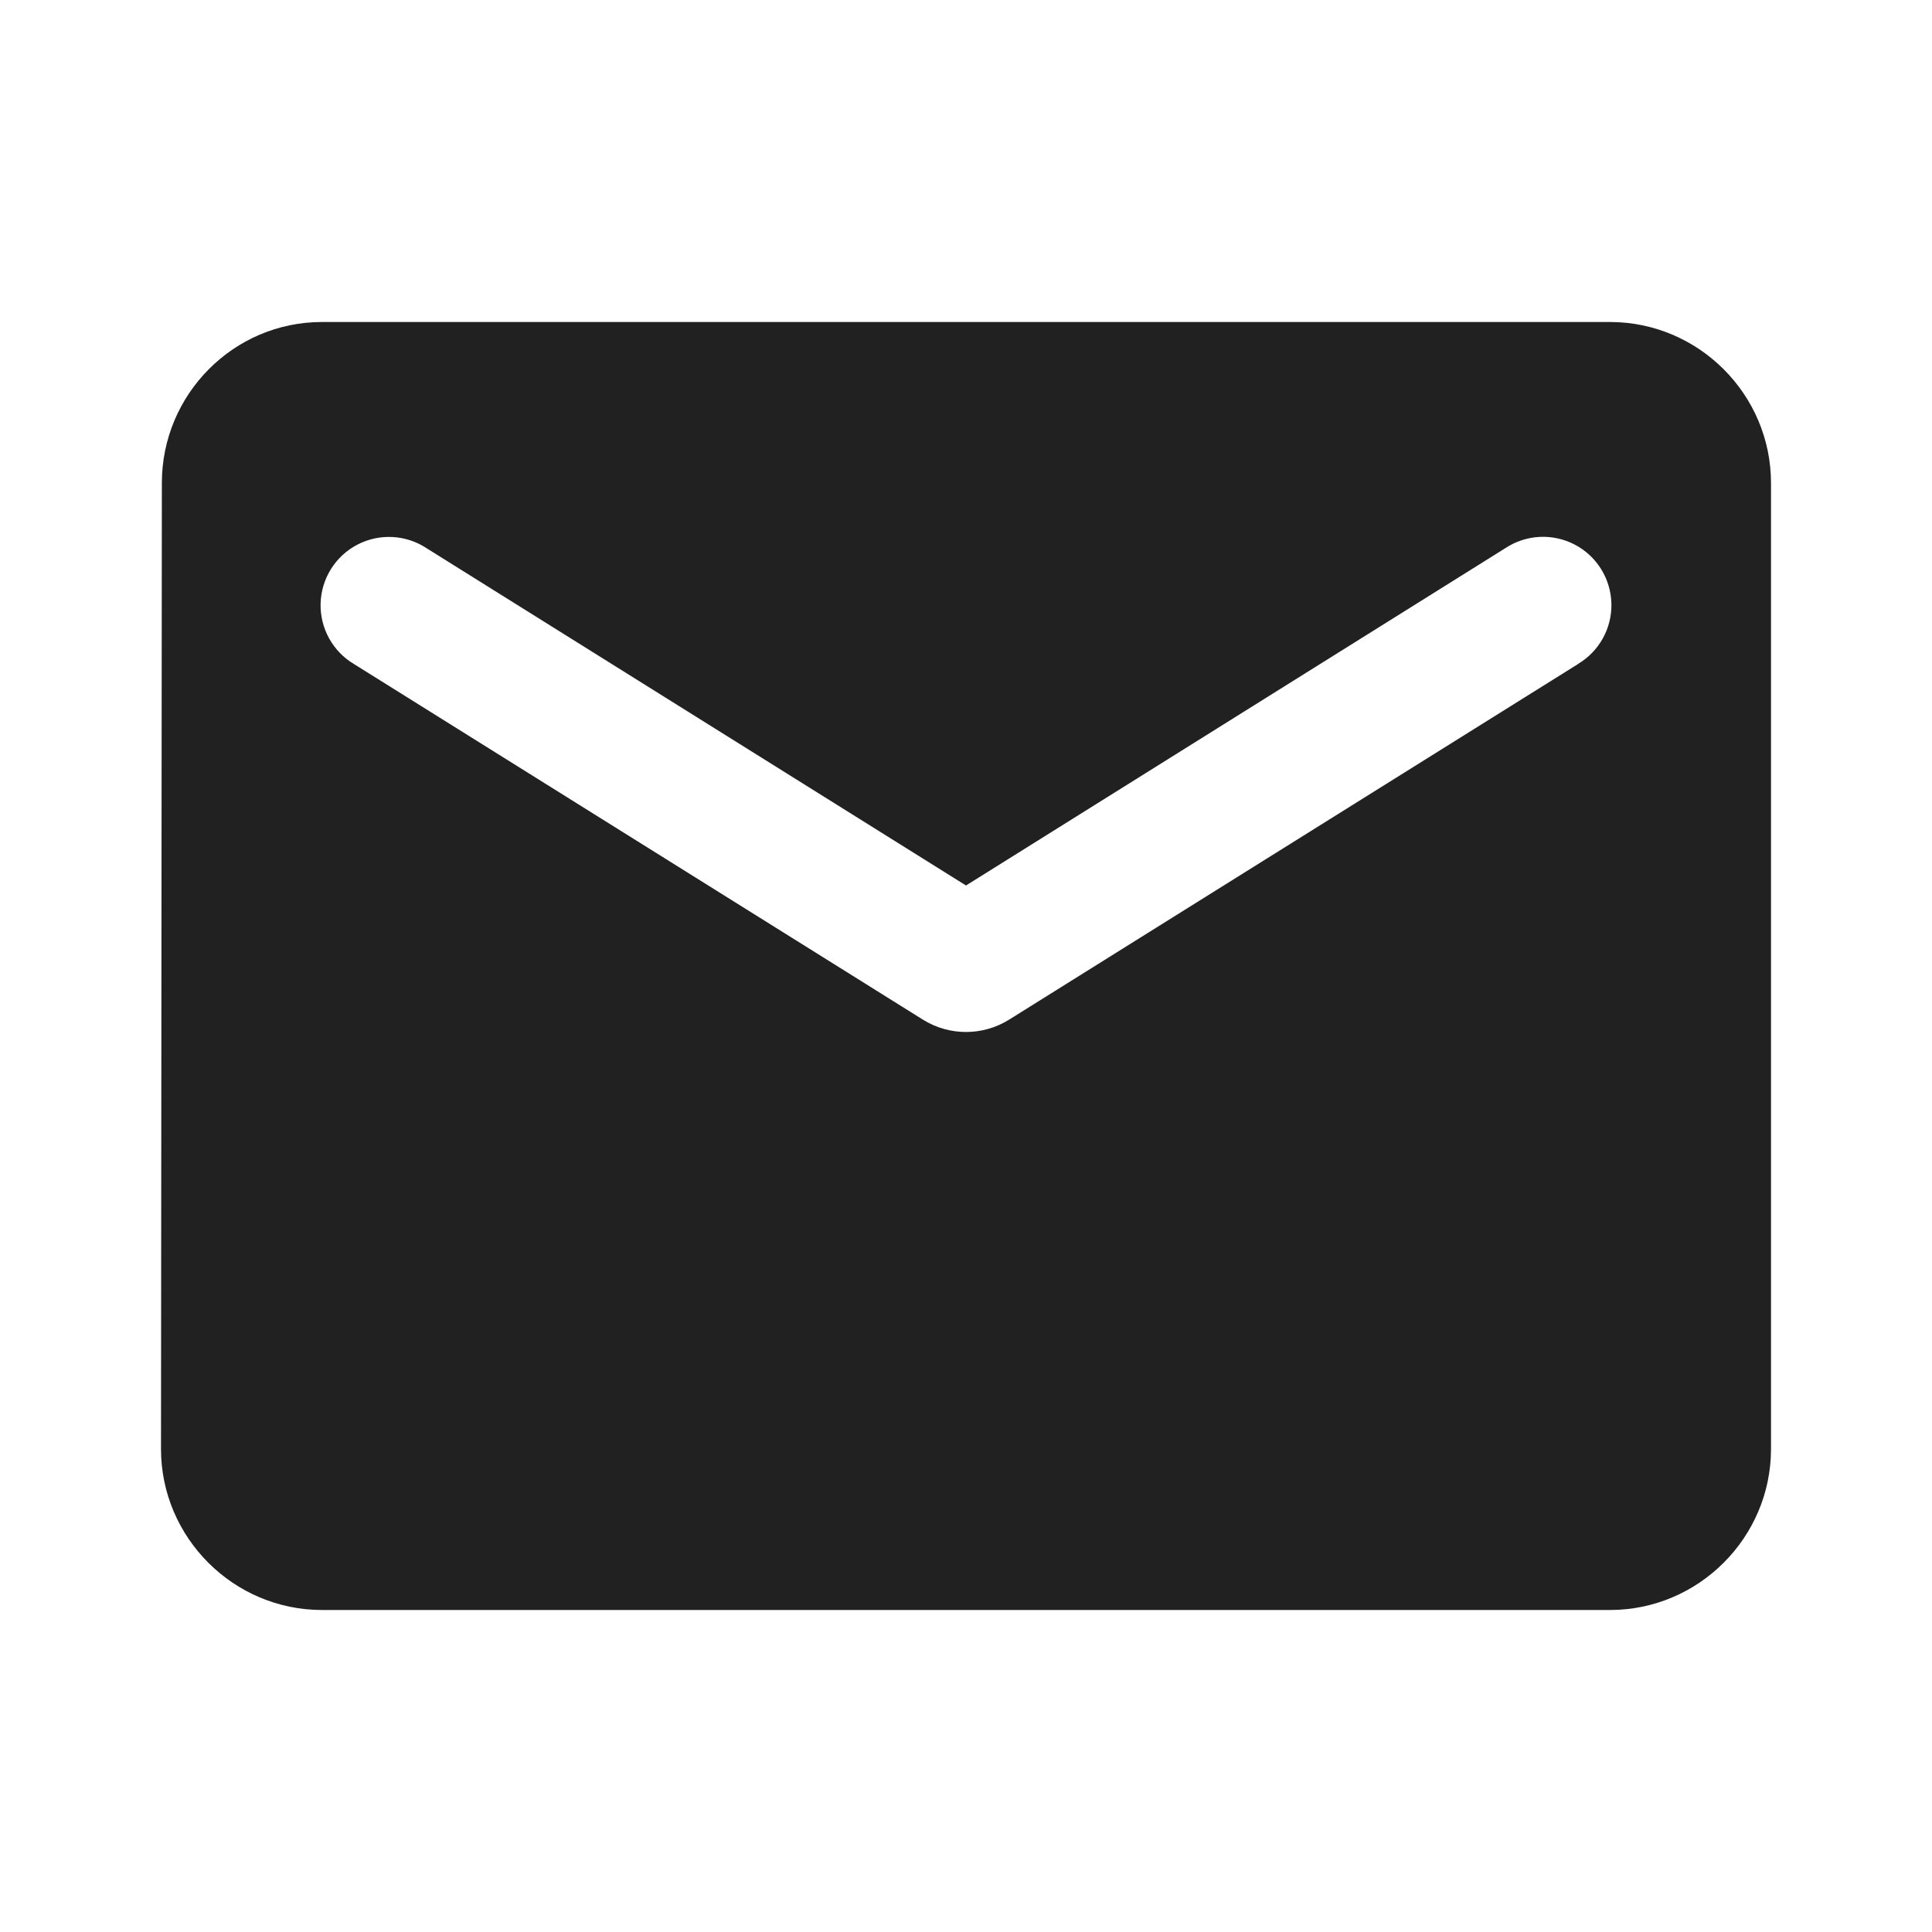
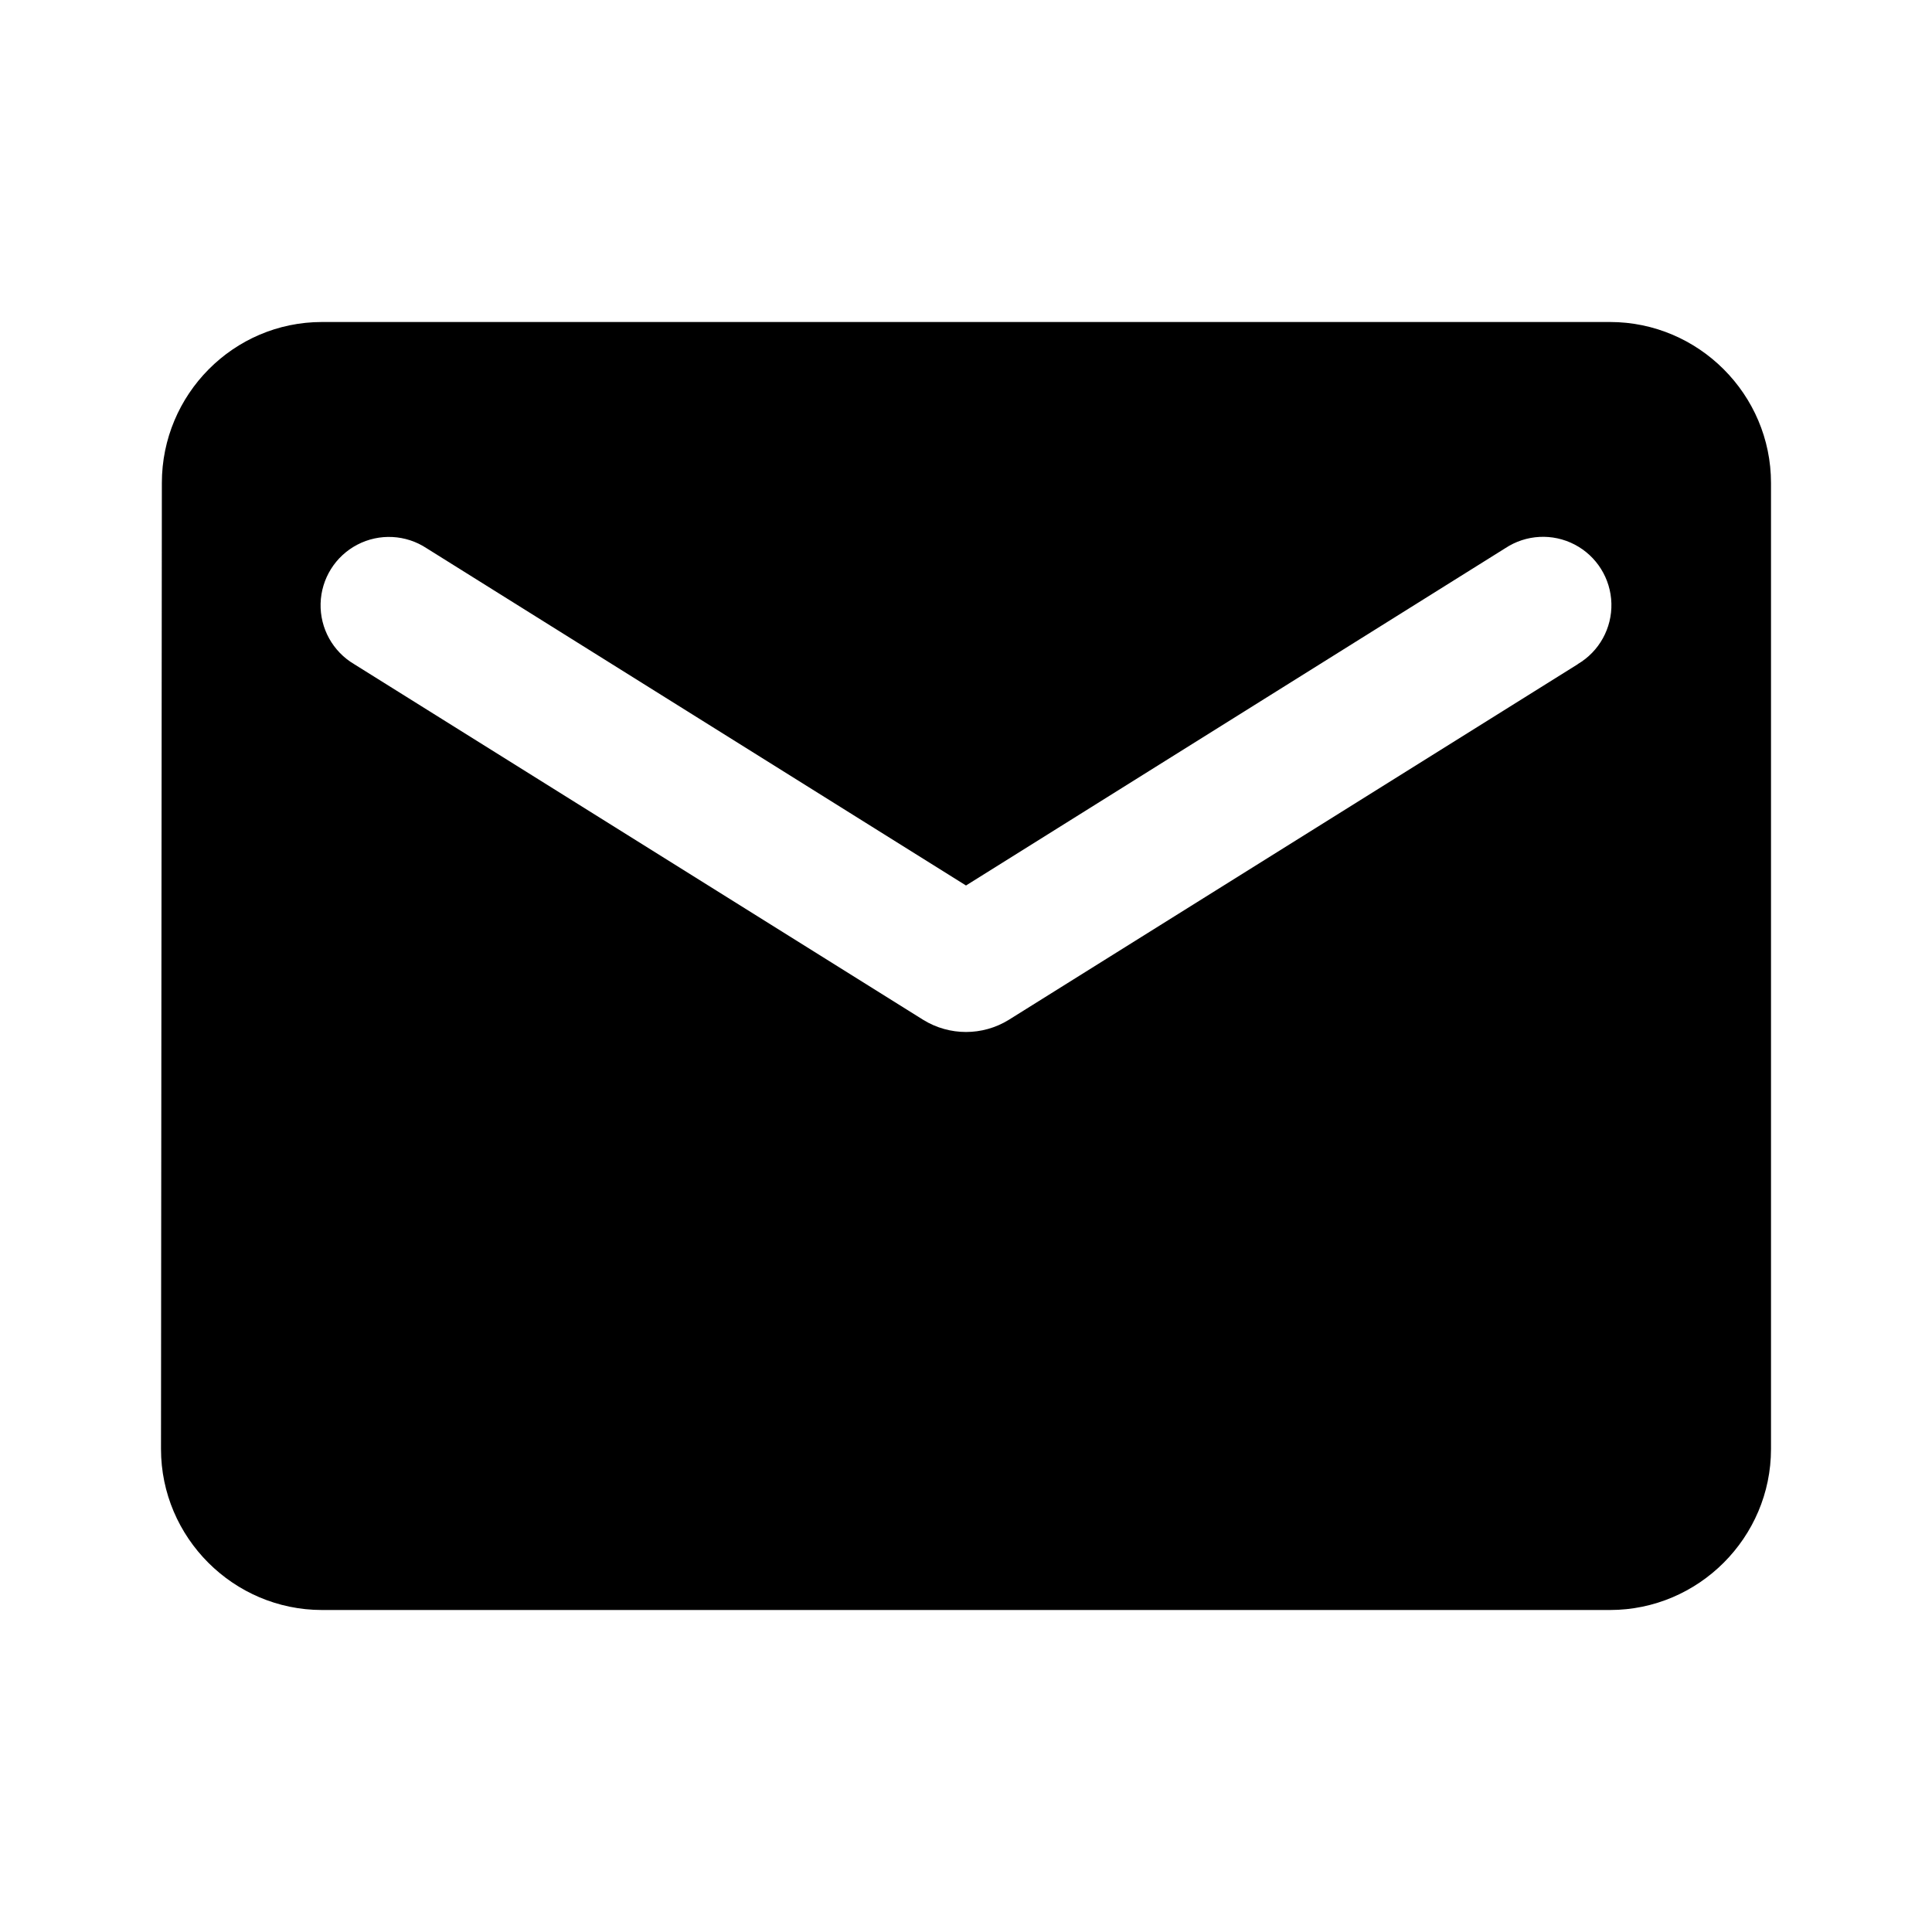
- <svg xmlns="http://www.w3.org/2000/svg" width="18" height="18" fill="none">
-   <path d="M15 3H3c-.825 0-1.492.675-1.492 1.5l-.008 9c0 .825.675 1.5 1.5 1.5h12c.825 0 1.5-.675 1.5-1.5v-9c0-.825-.675-1.5-1.5-1.5Zm-.3 3.188L9.398 9.502a.759.759 0 0 1-.796 0L3.3 6.188a.637.637 0 1 1 .675-1.08L9 8.25l5.025-3.143a.637.637 0 1 1 .675 1.08Z" fill="#212121" />
+ <svg xmlns="http://www.w3.org/2000/svg" width="18" height="18">
+   <path d="M15 3H3c-.825 0-1.492.675-1.492 1.5l-.008 9c0 .825.675 1.5 1.5 1.5h12c.825 0 1.5-.675 1.5-1.5v-9c0-.825-.675-1.5-1.5-1.5Zm-.3 3.188L9.398 9.502a.759.759 0 0 1-.796 0L3.3 6.188a.637.637 0 1 1 .675-1.08L9 8.25l5.025-3.143a.637.637 0 1 1 .675 1.08Z" />
</svg>
